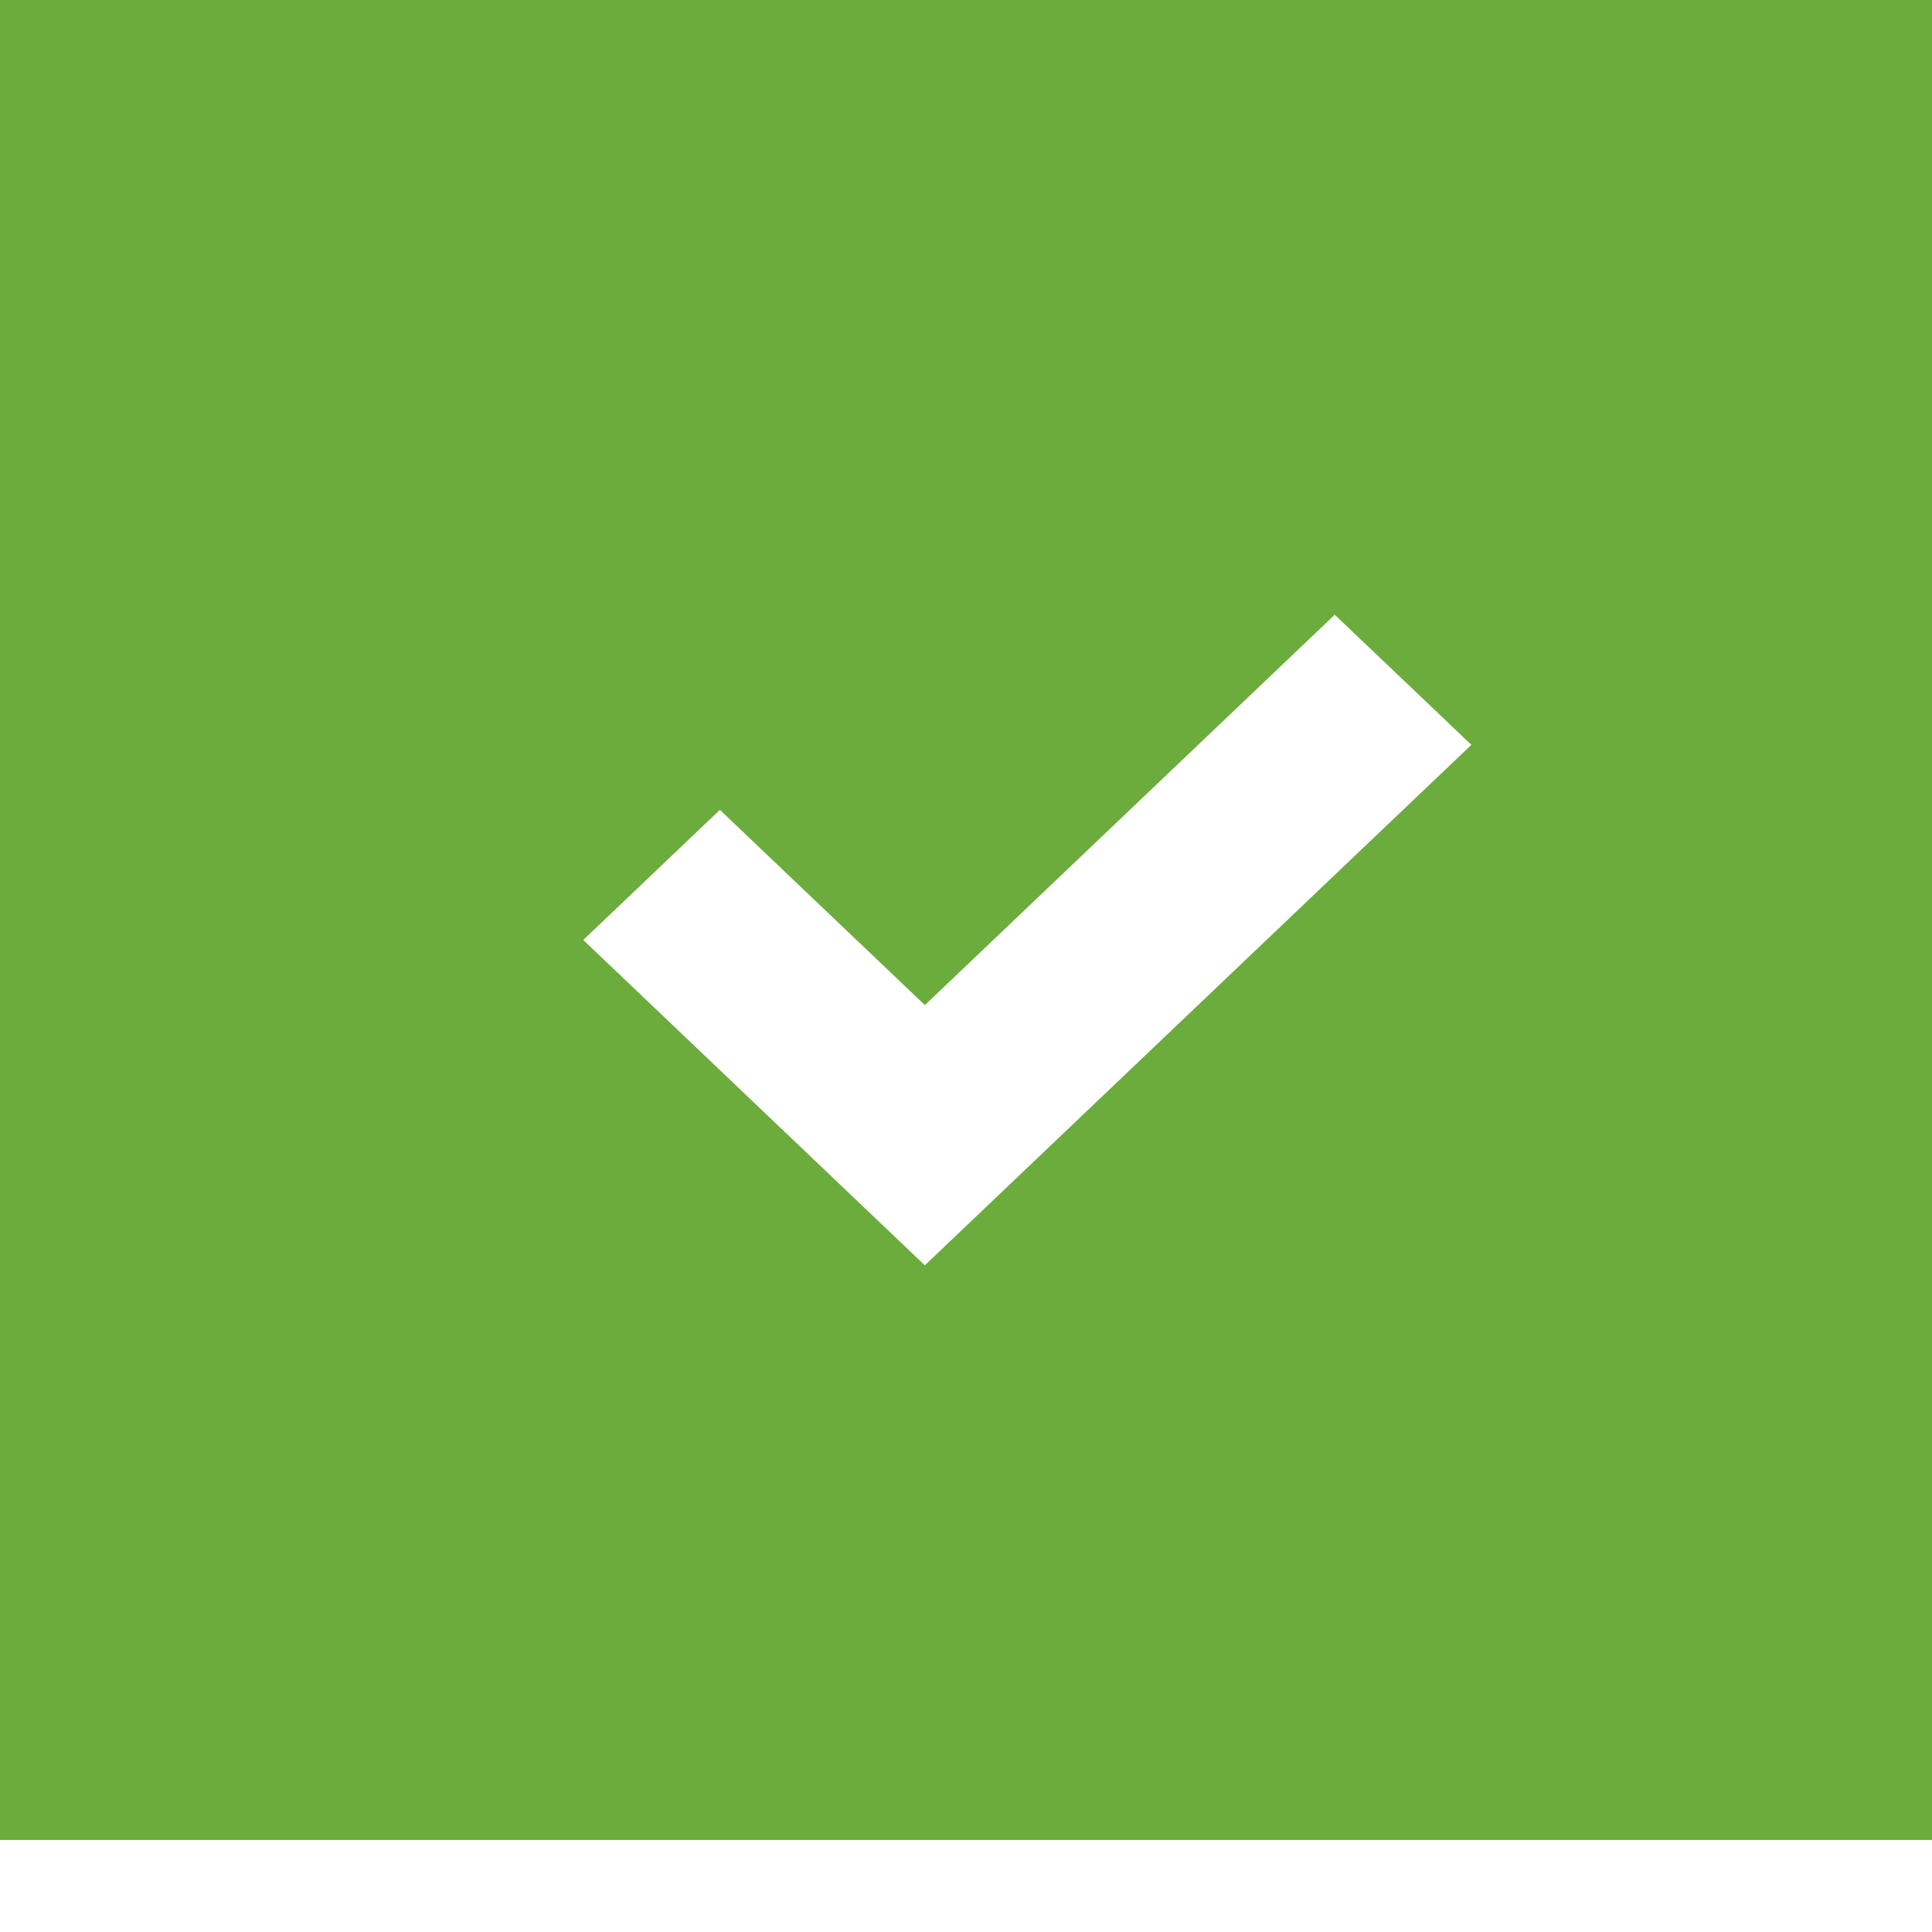
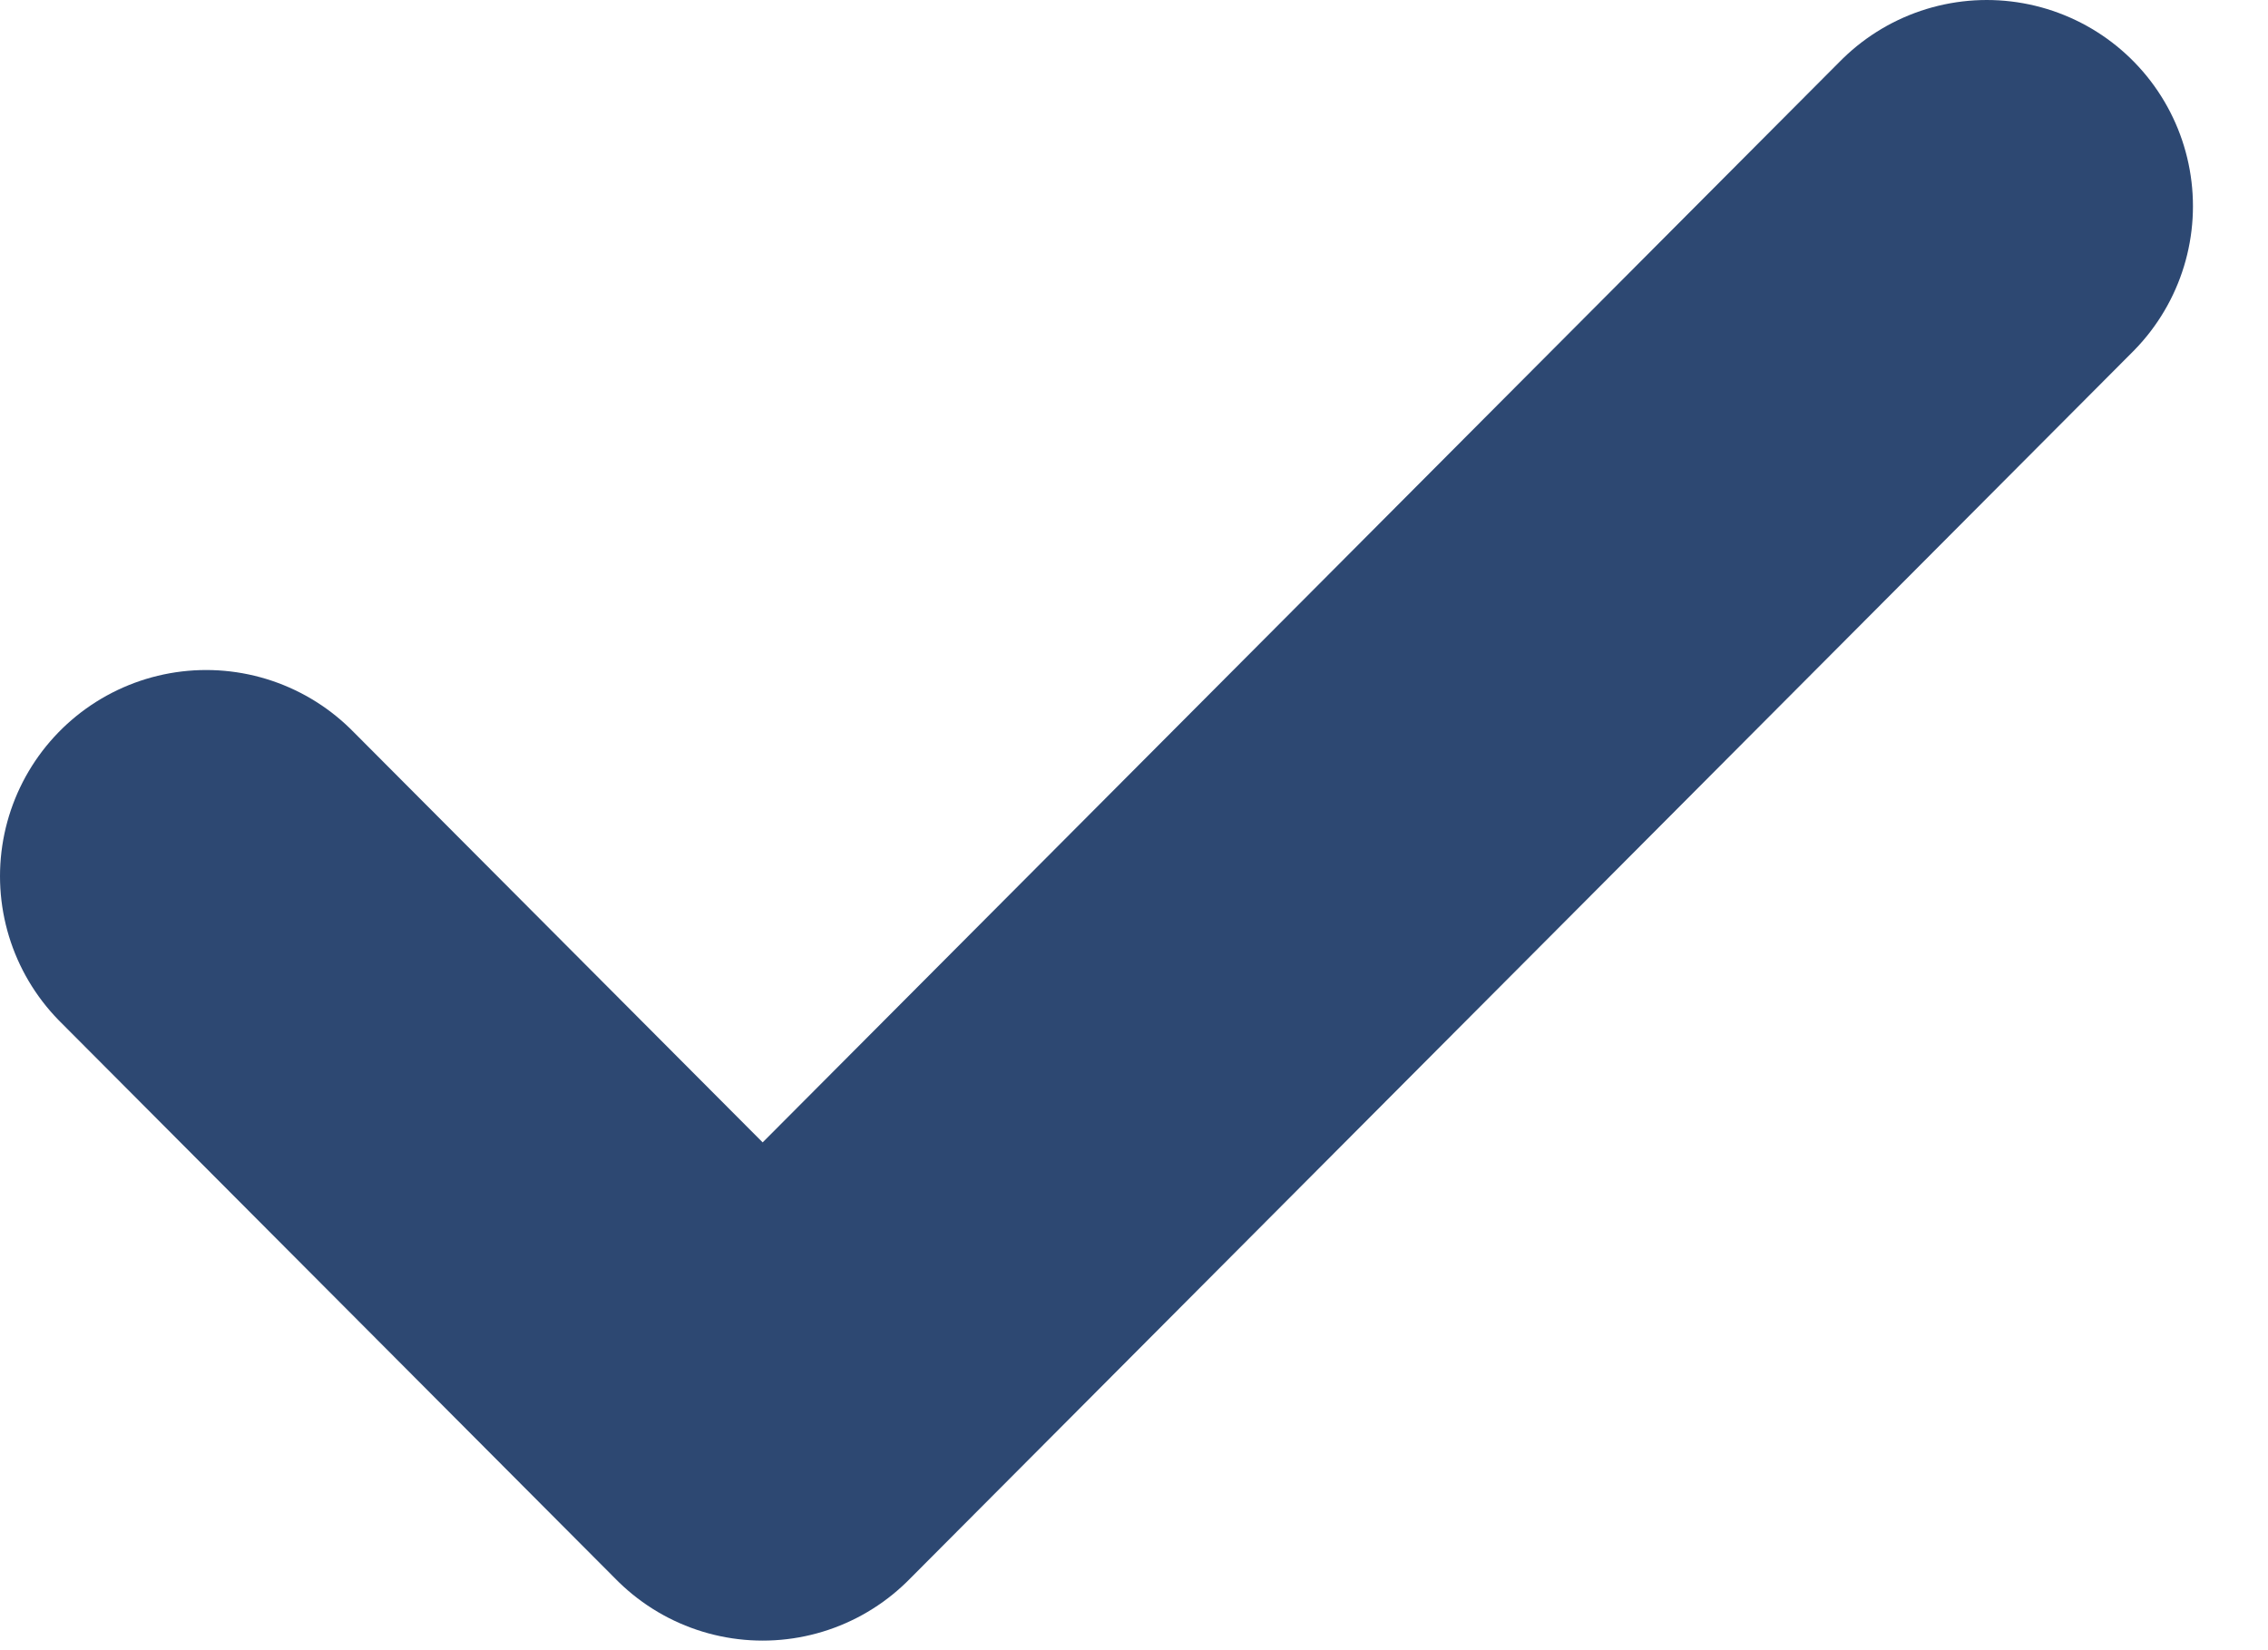
- <svg xmlns="http://www.w3.org/2000/svg" width="800px" height="800px" viewBox="0 0 21.00 21.00" version="1.1" fill="#000000">
-   <g id="SVGRepo_bgCarrier" stroke-width="0" />
-   <g id="SVGRepo_tracerCarrier" stroke-linecap="round" stroke-linejoin="round" stroke="#CCCCCC" stroke-width="0.084" />
-   <g id="SVGRepo_iconCarrier">
-     <defs> </defs>
-     <g id="Page-1" stroke-width="0" fill="none" fill-rule="evenodd">
-       <g id="Dribbble-Light-Preview" transform="translate(-219, -360)" fill="#6CAC3D">
-         <g id="icons" transform="translate(56, 160)">
-           <path d="M173.053,213.753 L173.053,213.753 L173.052,213.753 L169.34,210.217 L170.825,208.803 L173.053,210.925 L177.508,206.682 L178.993,208.096 L173.053,213.753 Z M163,220 L184,220 L184,200 L163,200 L163,220 Z" id="done_fill-[#1486]"> </path>
-         </g>
-       </g>
-     </g>
-   </g>
+ <svg xmlns="http://www.w3.org/2000/svg" width="11" height="8" viewBox="0 0 11 8" fill="none">
+   <path d="M9.636 1L3.699 6.958L1 4.25" stroke="#2D4872" stroke-width="2" stroke-linecap="round" stroke-linejoin="round" />
</svg>
